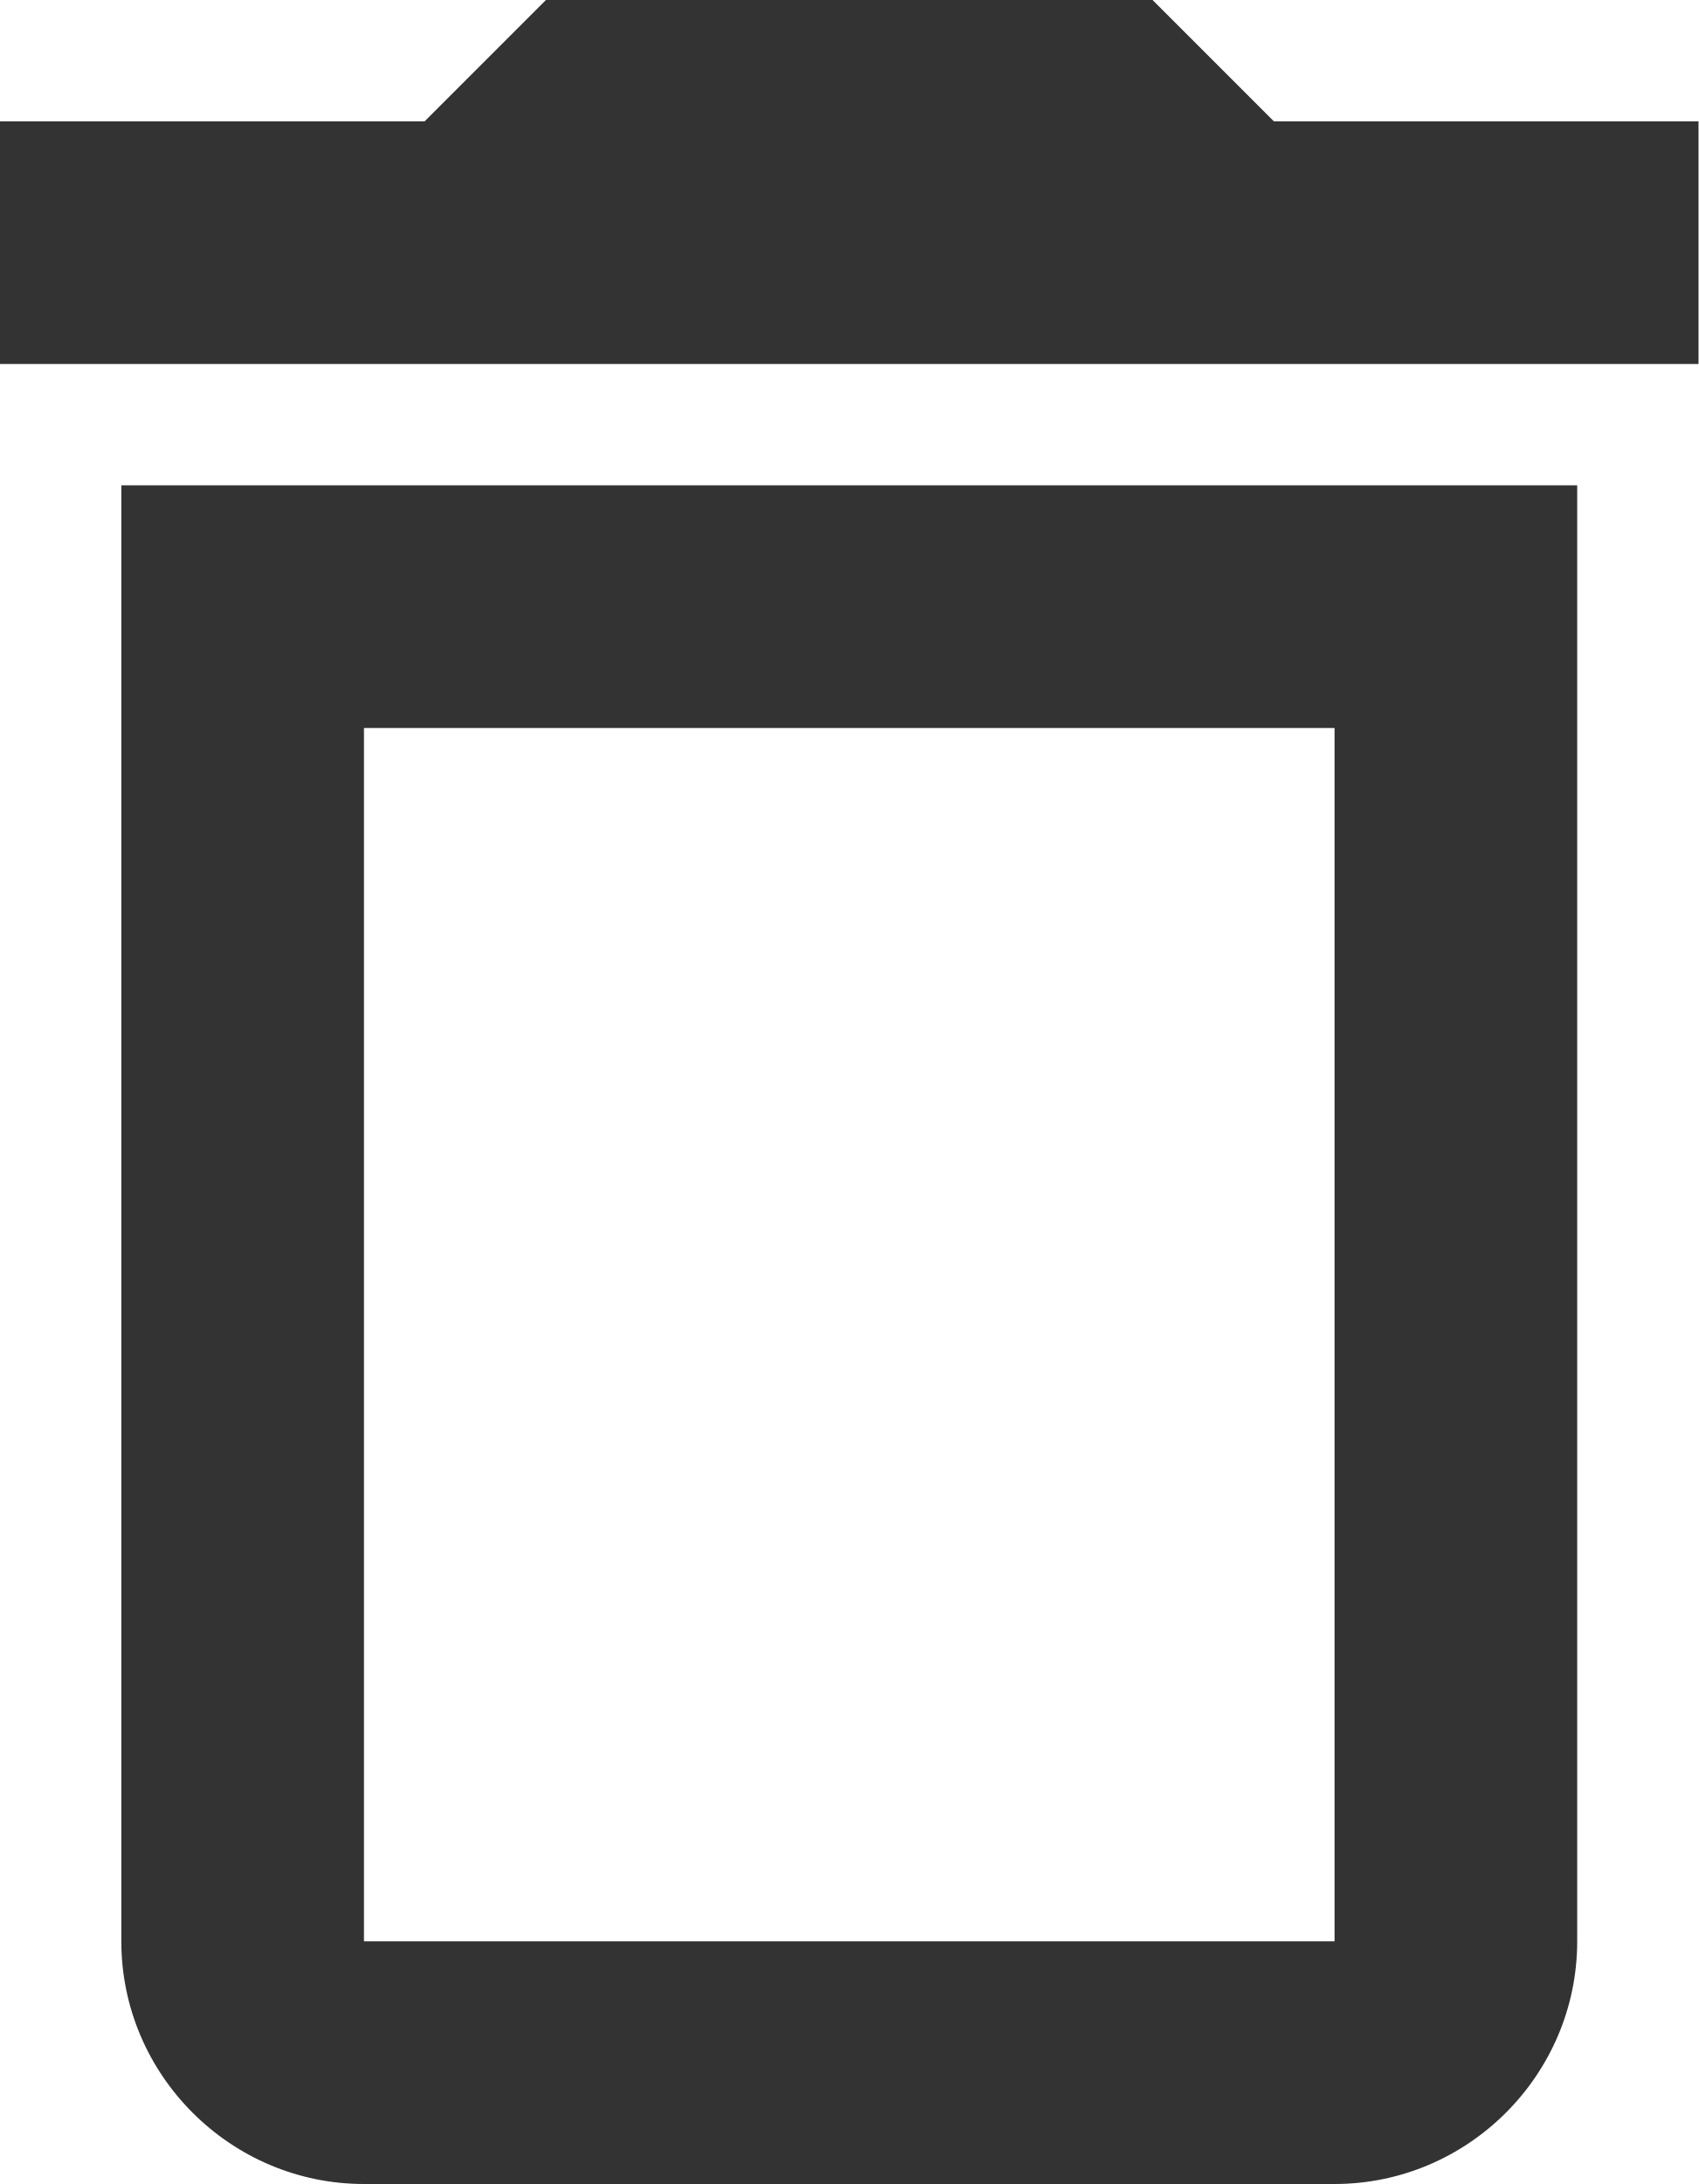
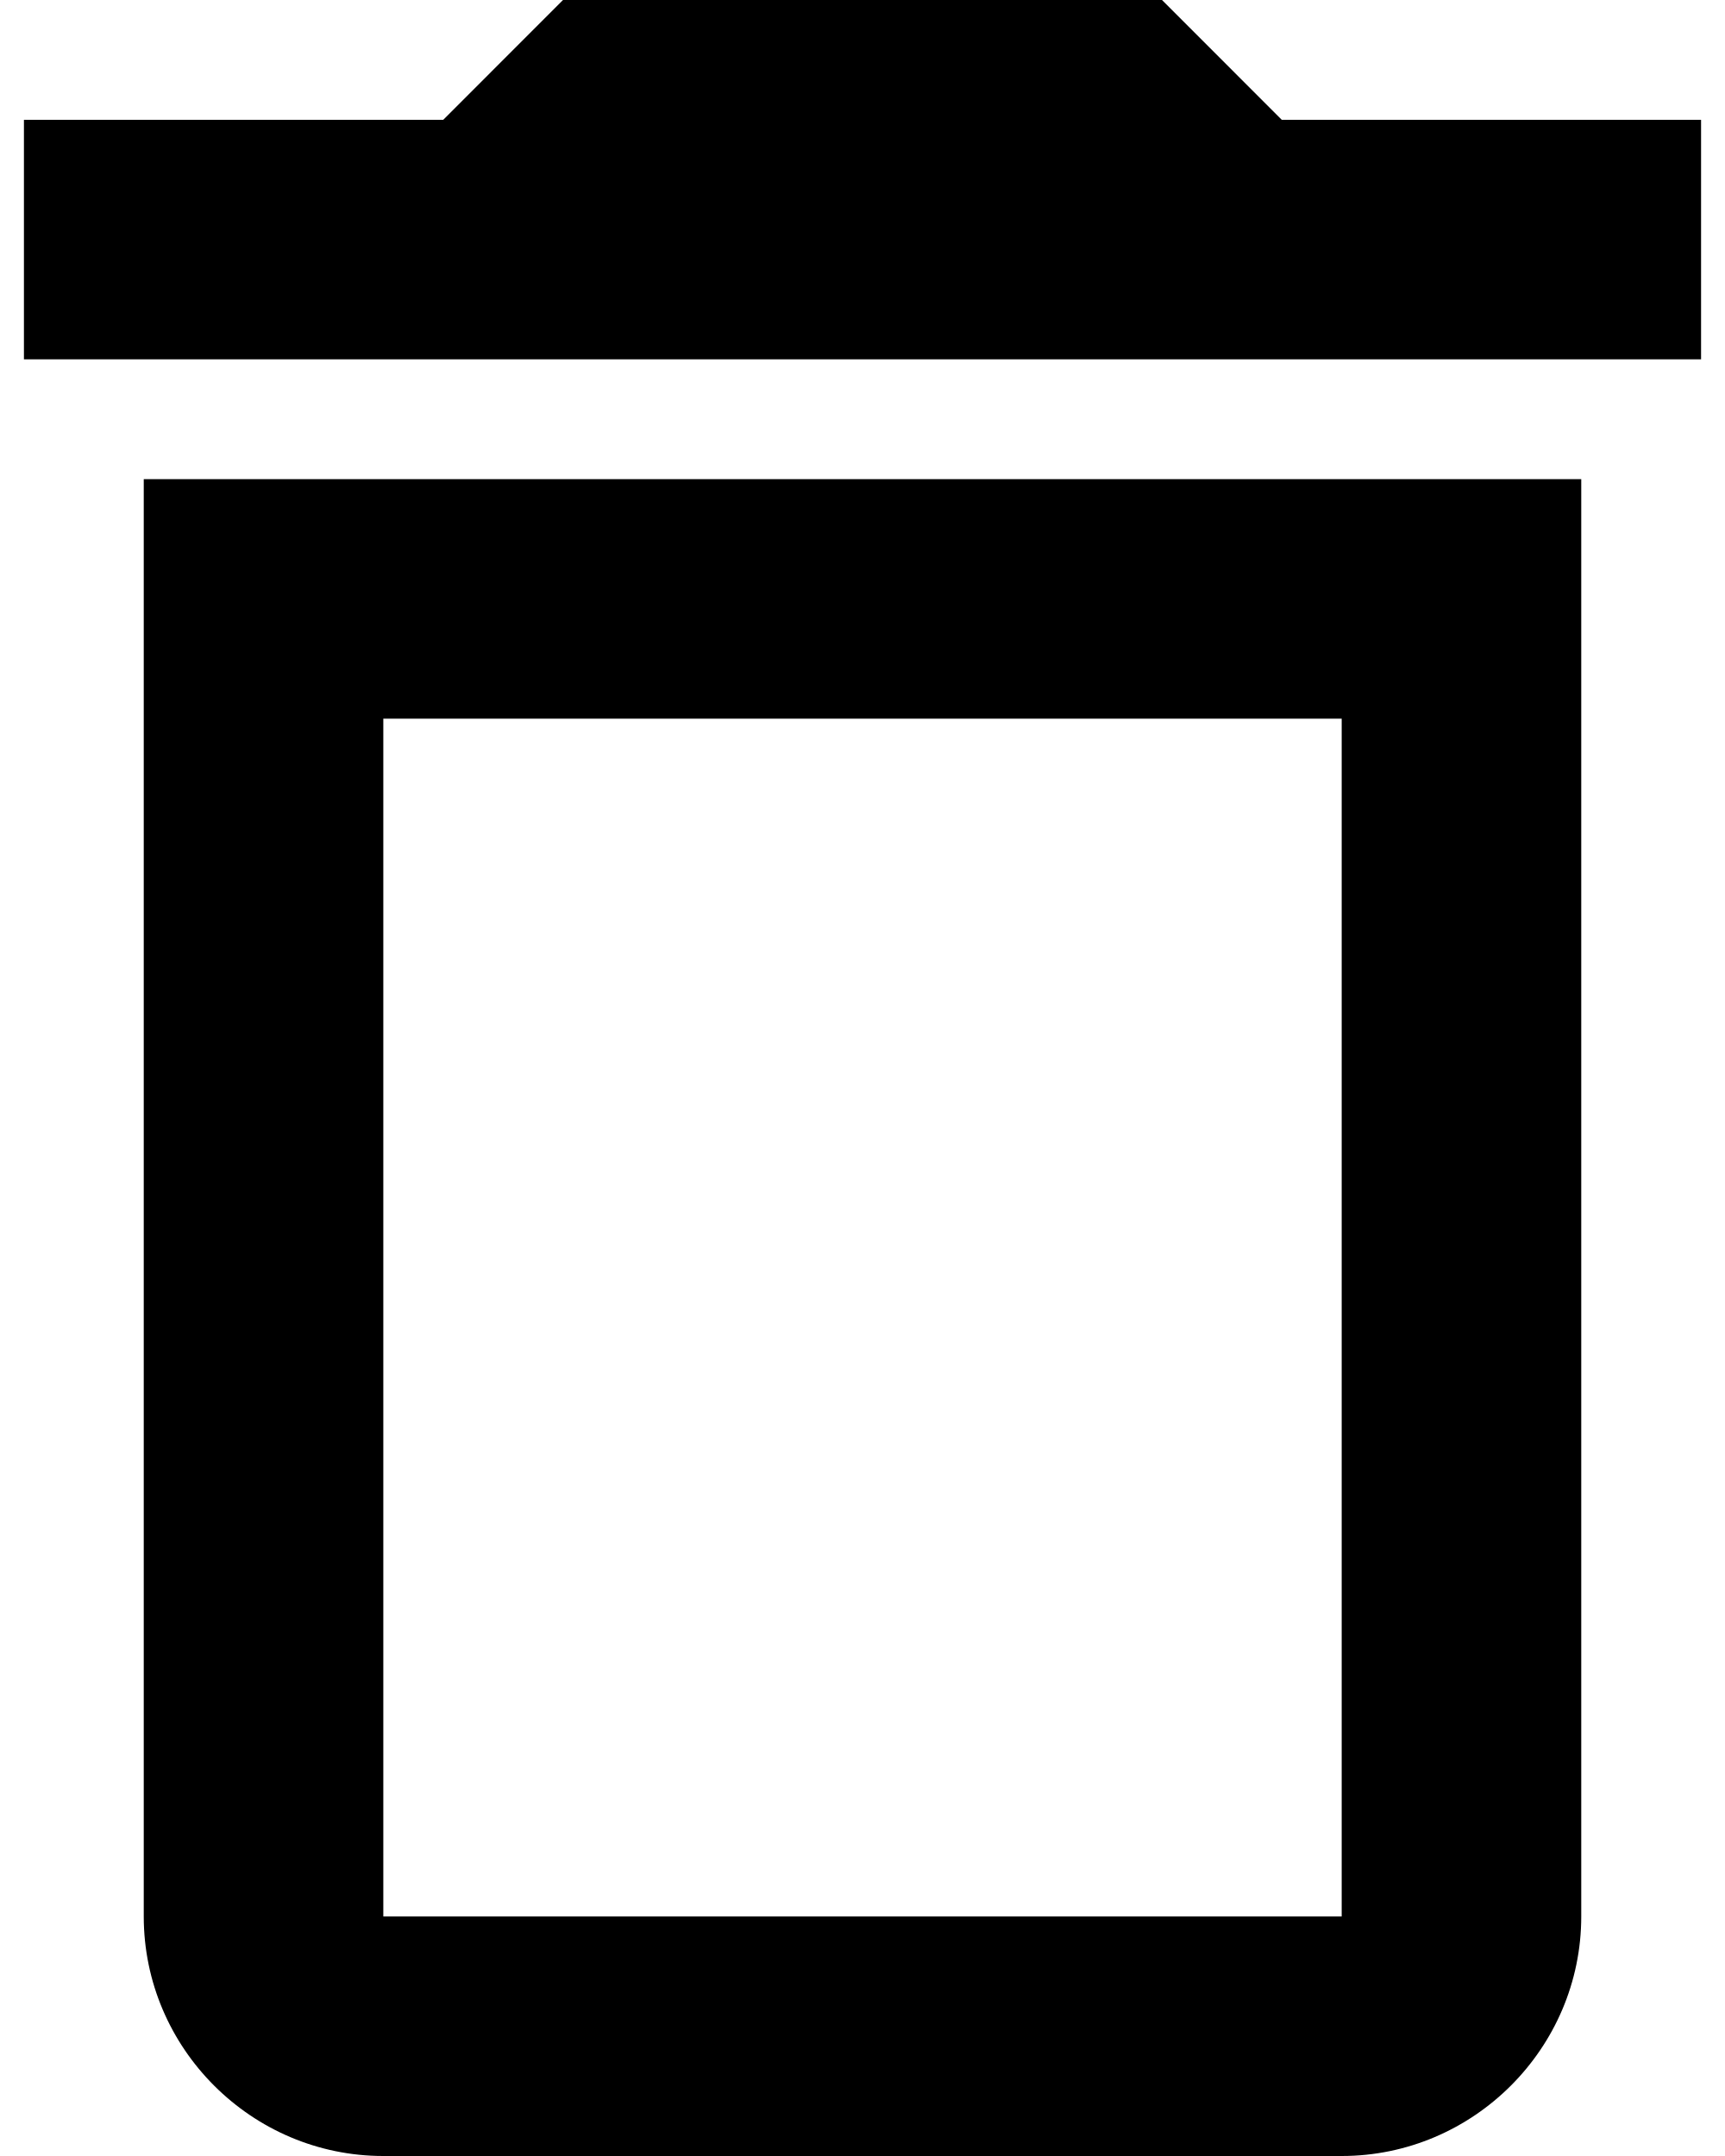
- <svg xmlns="http://www.w3.org/2000/svg" width="14" height="18" viewBox="0 0 14 18" fill="none">
-   <path d="M1 16C1 17.1 1.9 18 3 18H11C12.1 18 13 17.1 13 16V4H1V16ZM3 6H11V16H3V6ZM10.5 1L9.5 0H4.5L3.5 1H0V3H14V1H10.5Z" fill="black" fill-opacity="0.8" />
+ <svg xmlns="http://www.w3.org/2000/svg" width="24" height="30" viewBox="0 0 24 30" fill="none">
+   <path d="M2 26.667C2 28.5 3.5 30 5.333 30H18.667C20.5 30 22 28.5 22 26.667V6.667H2V26.667ZM5.333 10H18.667V26.667H5.333V10ZM17.833 1.667L16.167 0H7.833L6.167 1.667H0.333V5H23.667V1.667H17.833Z" fill="black" />
</svg>
